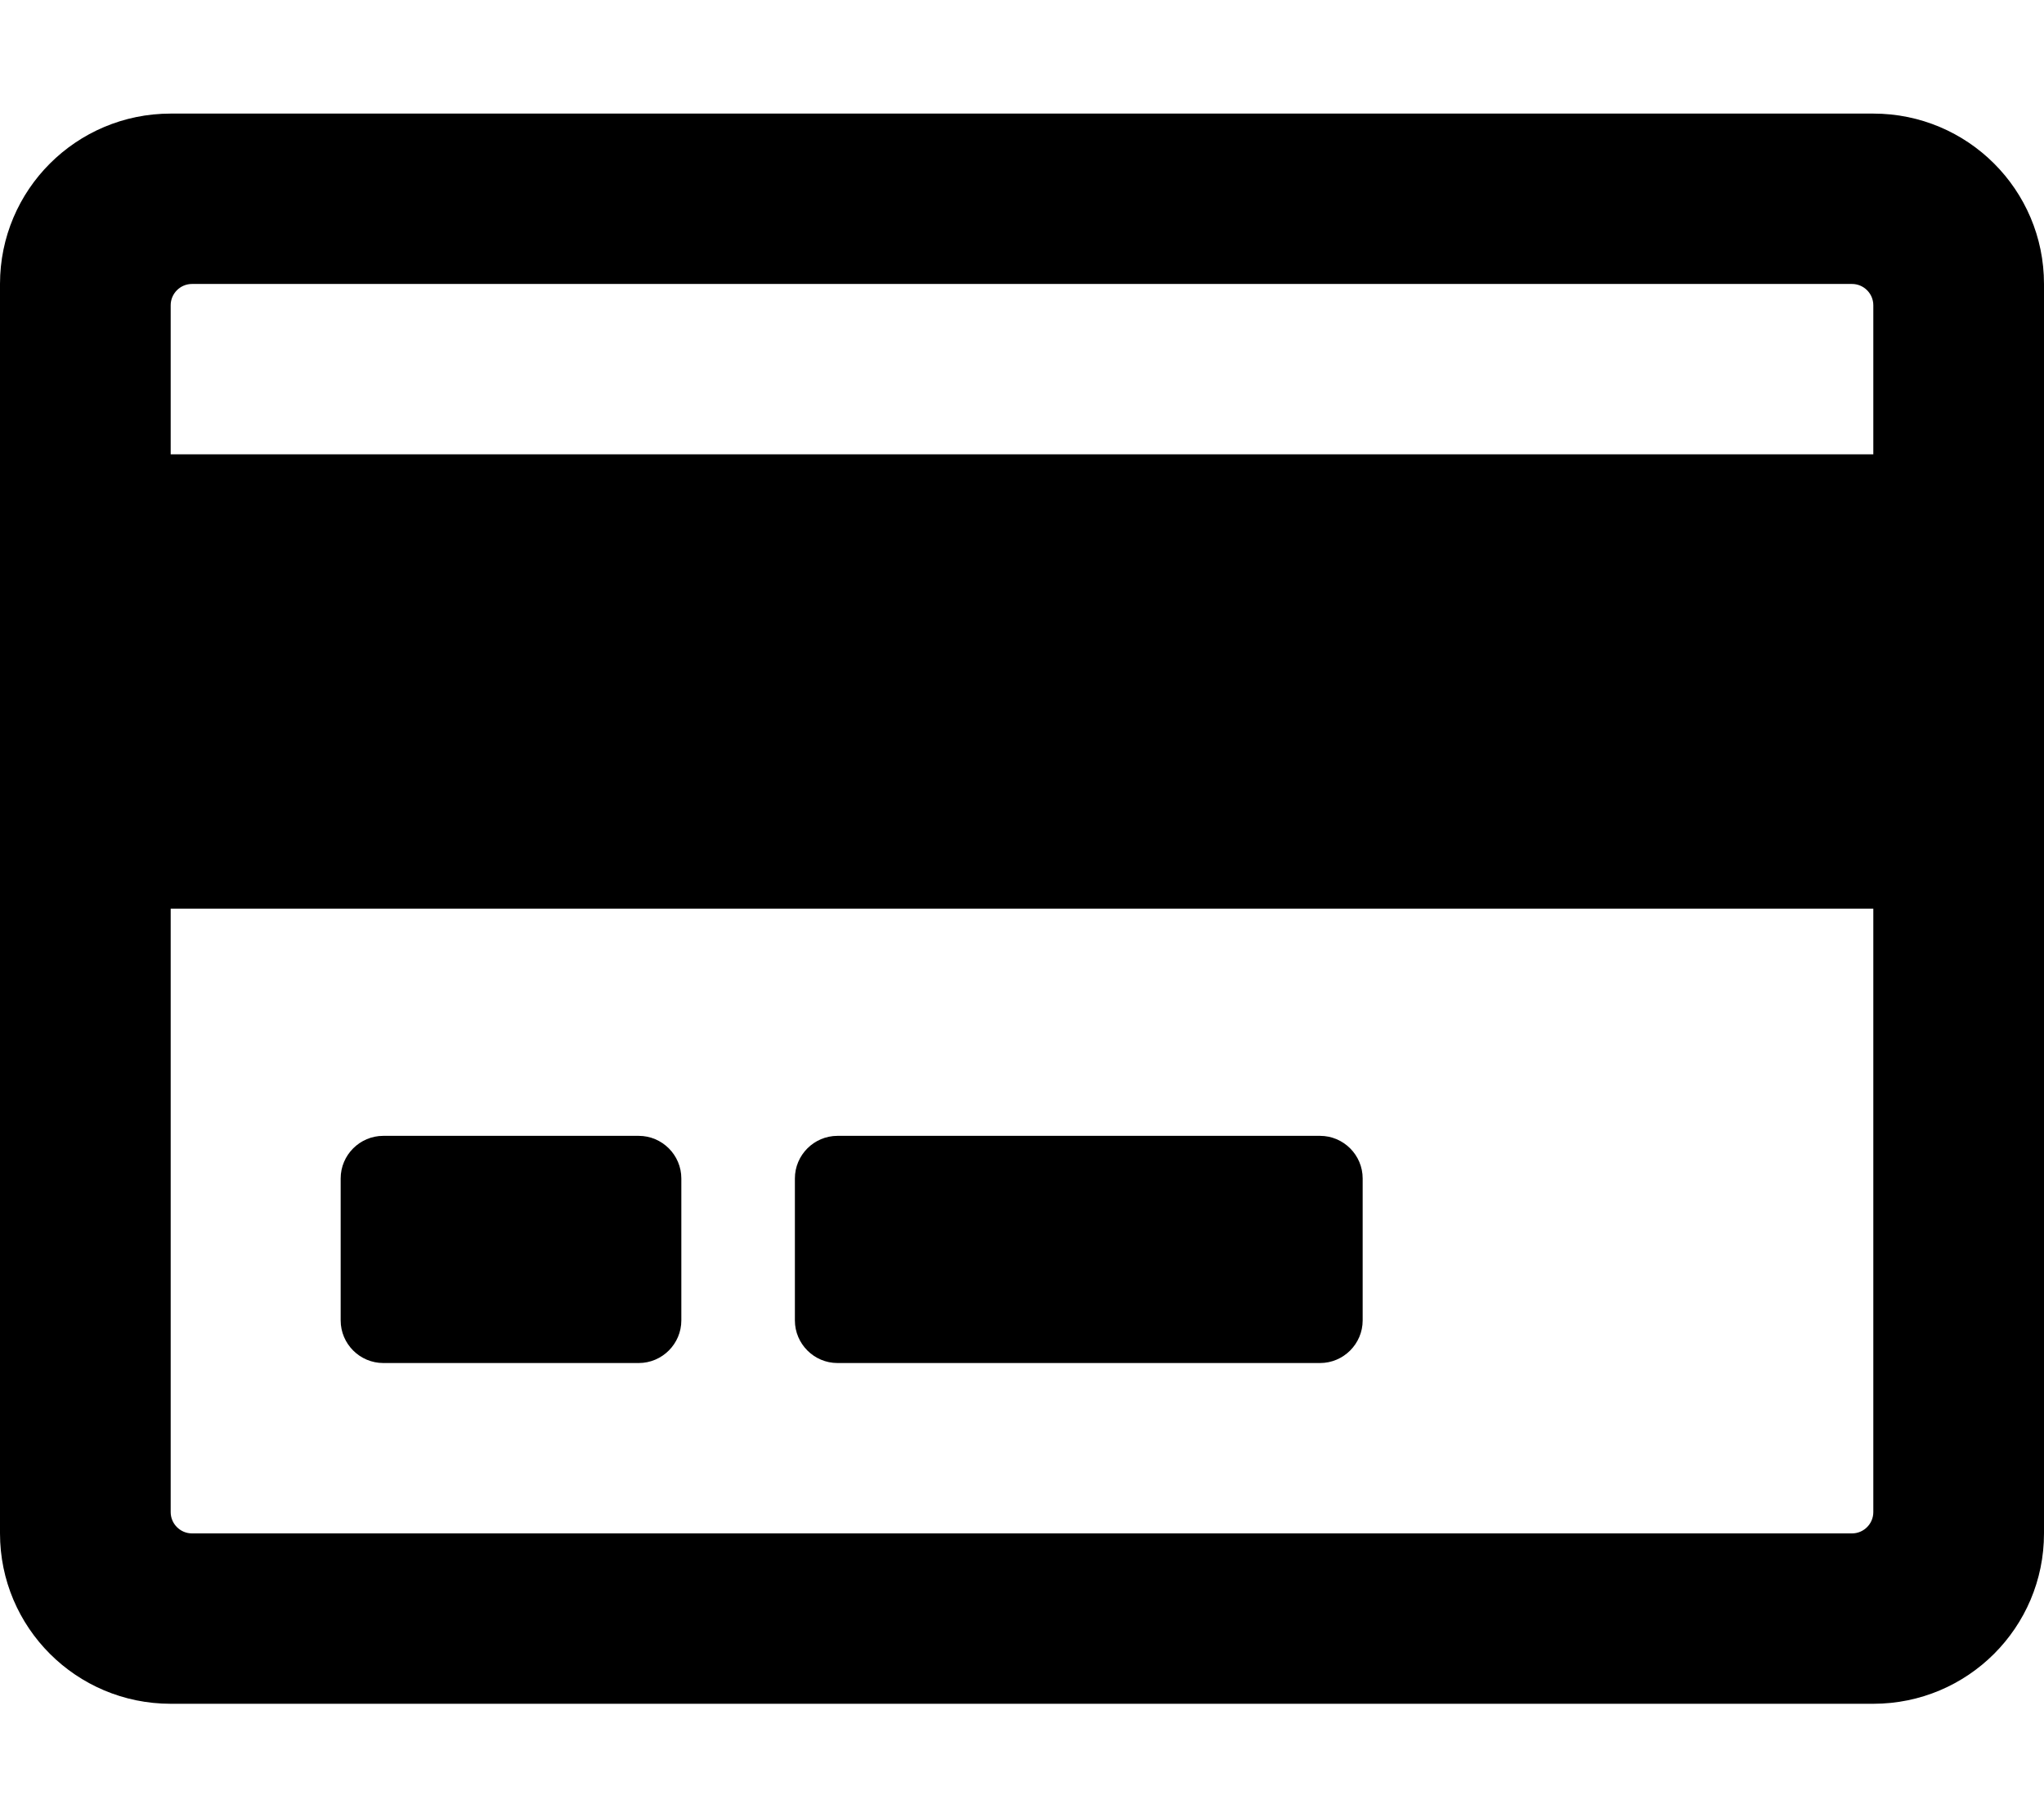
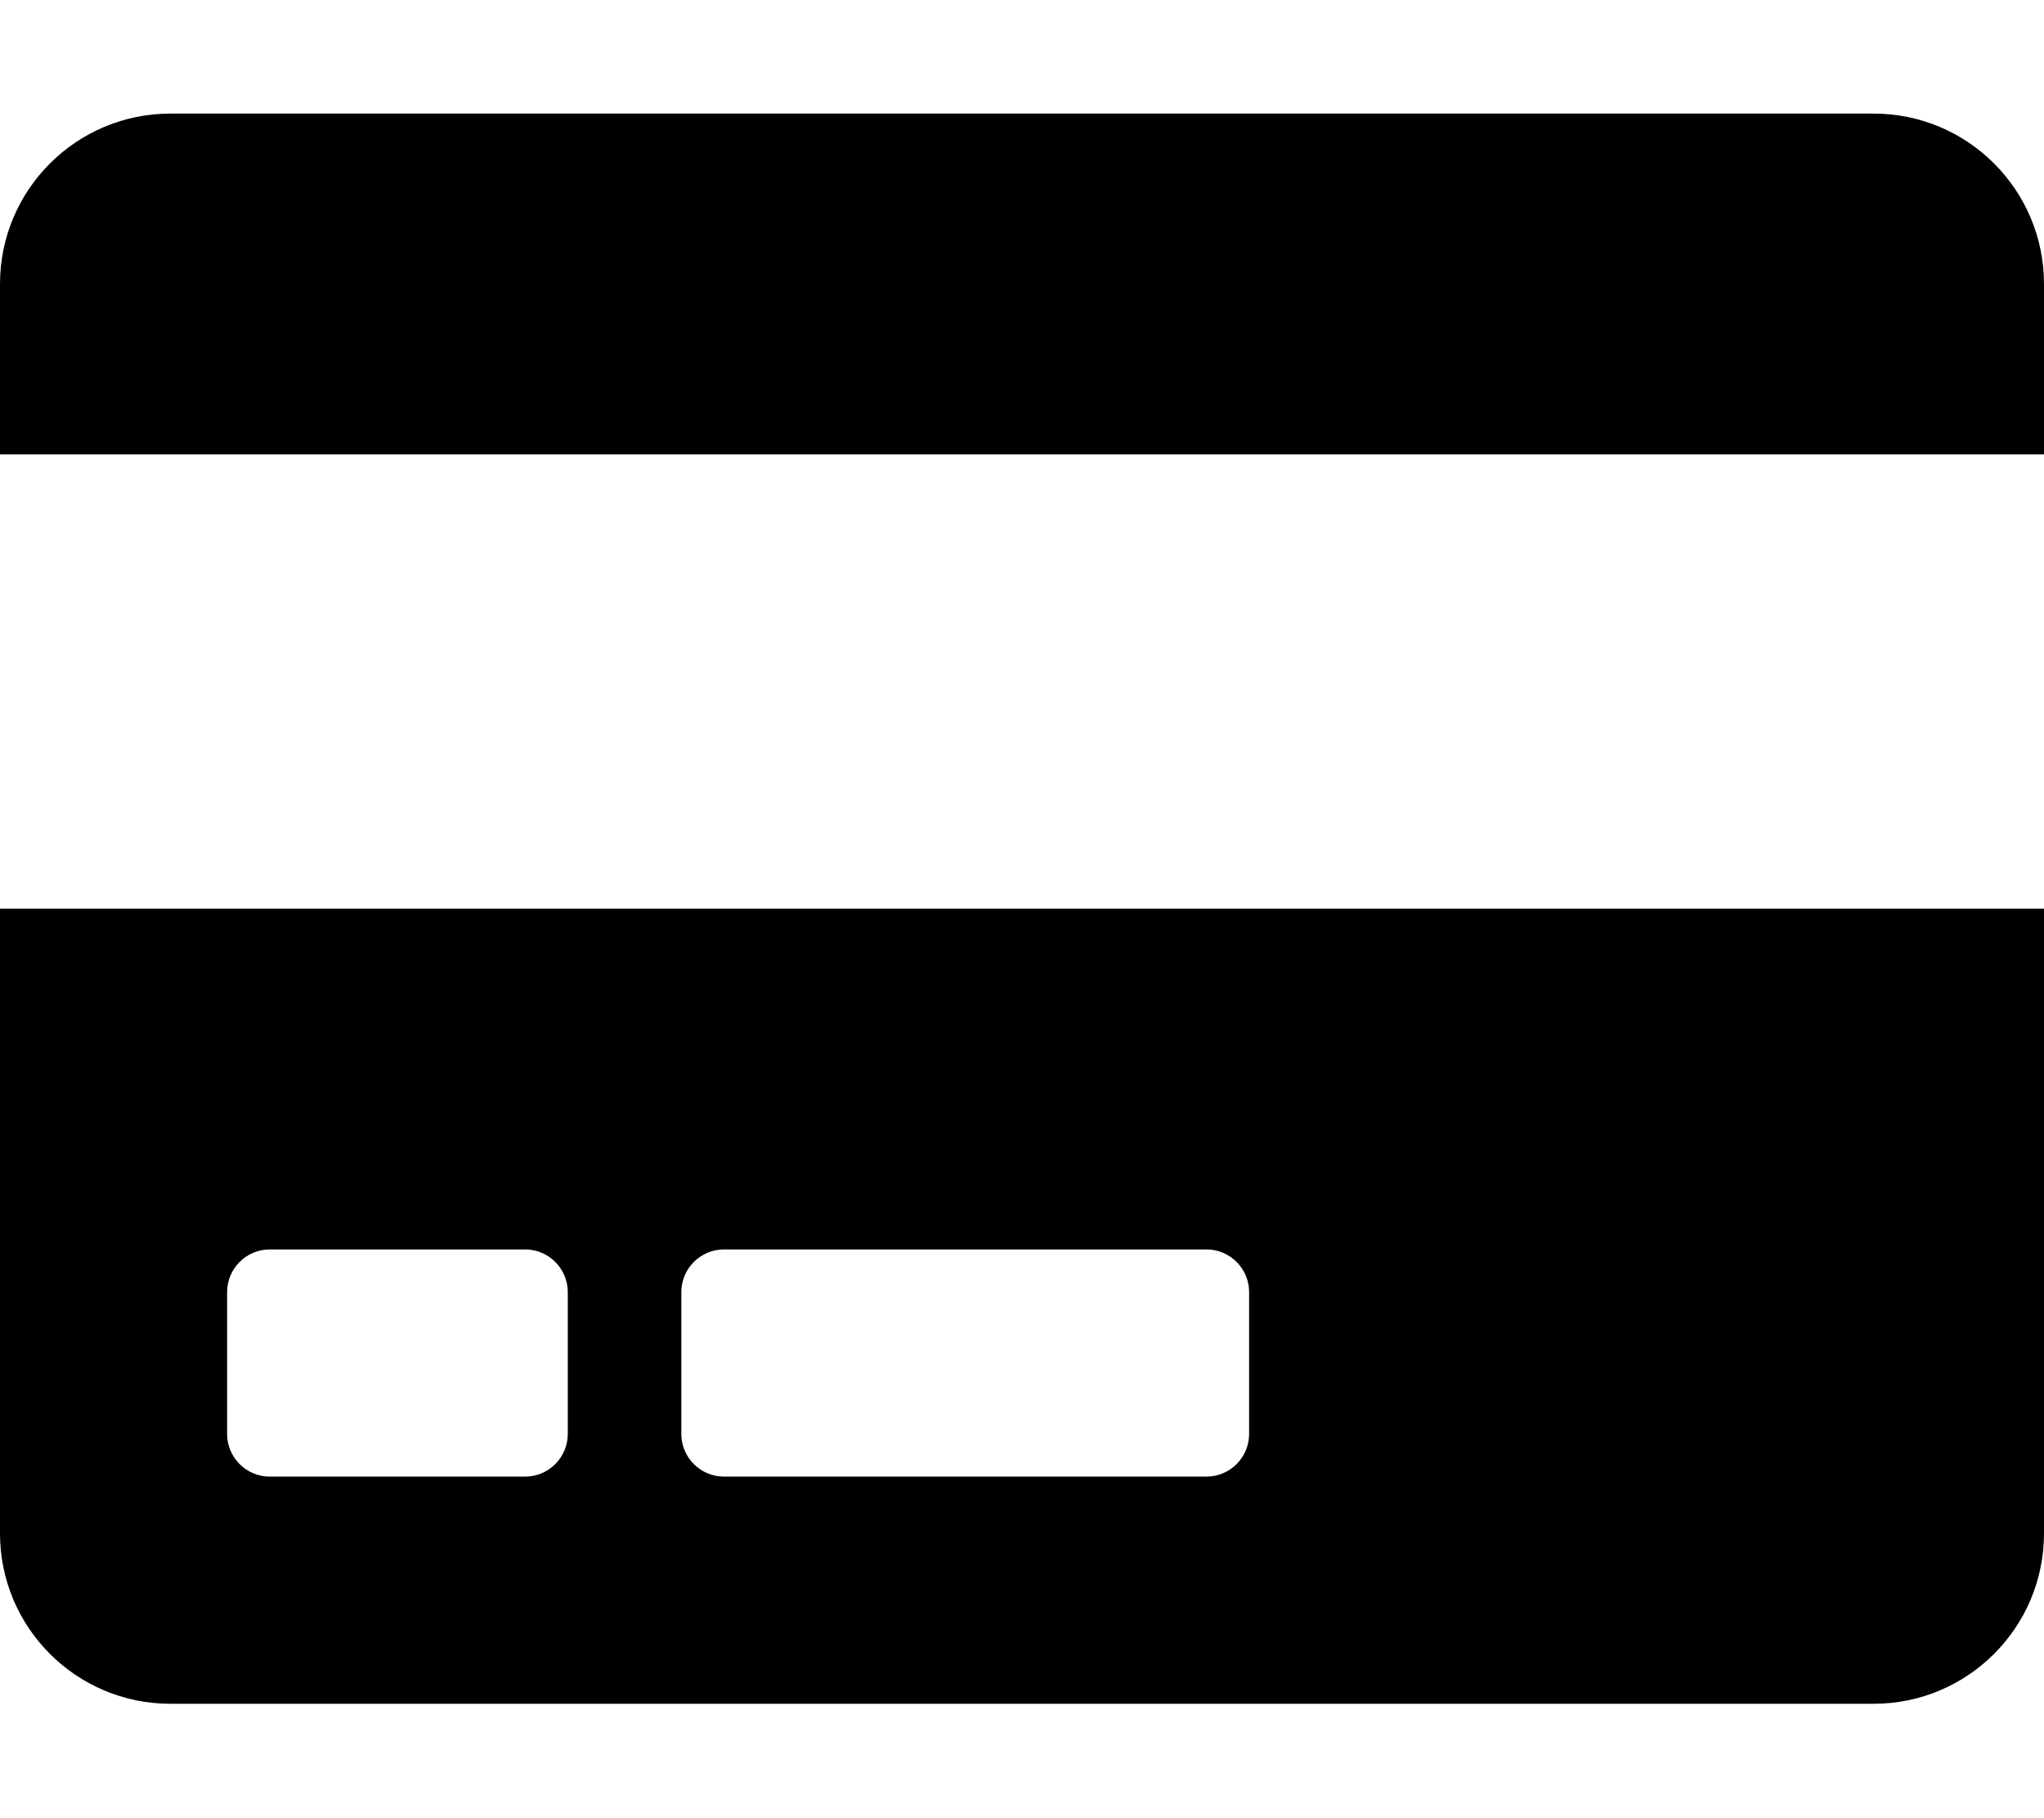
<svg xmlns="http://www.w3.org/2000/svg" viewBox="0 0 576 512">
-   <path d="M527.9 32H48.1C21.5 32 0 53.5 0 80v352c0 26.5 21.5 48 48.1 48h479.8c26.6 0 48.1-21.5 48.1-48V80c0-26.5-21.5-48-48.1-48zM54.1 80h467.8c3.3 0 6 2.7 6 6v42H48.1V86c0-3.3 2.7-6 6-6zm467.8 352H54.1c-3.3 0-6-2.7-6-6V256h479.8v170c0 3.3-2.7 6-6 6zM192 332v40c0 6.6-5.4 12-12 12h-72c-6.6 0-12-5.4-12-12v-40c0-6.6 5.4-12 12-12h72c6.6 0 12 5.4 12 12zm192 0v40c0 6.6-5.4 12-12 12H236c-6.6 0-12-5.4-12-12v-40c0-6.6 5.4-12 12-12h136c6.6 0 12 5.4 12 12z" />
+   <path d="M0 432c0 26.5 21.5 48 48 48h480c26.5 0 48-21.5 48-48V256H0v176zm192-68c0-6.6 5.4-12 12-12h136c6.6 0 12 5.4 12 12v40c0 6.6-5.4 12-12 12H204c-6.6 0-12-5.4-12-12v-40zm-128 0c0-6.6 5.4-12 12-12h72c6.6 0 12 5.4 12 12v40c0 6.6-5.4 12-12 12H76c-6.6 0-12-5.4-12-12v-40zM576 80v48H0V80c0-26.5 21.5-48 48-48h480c26.5 0 48 21.5 48 48z" />
</svg>
